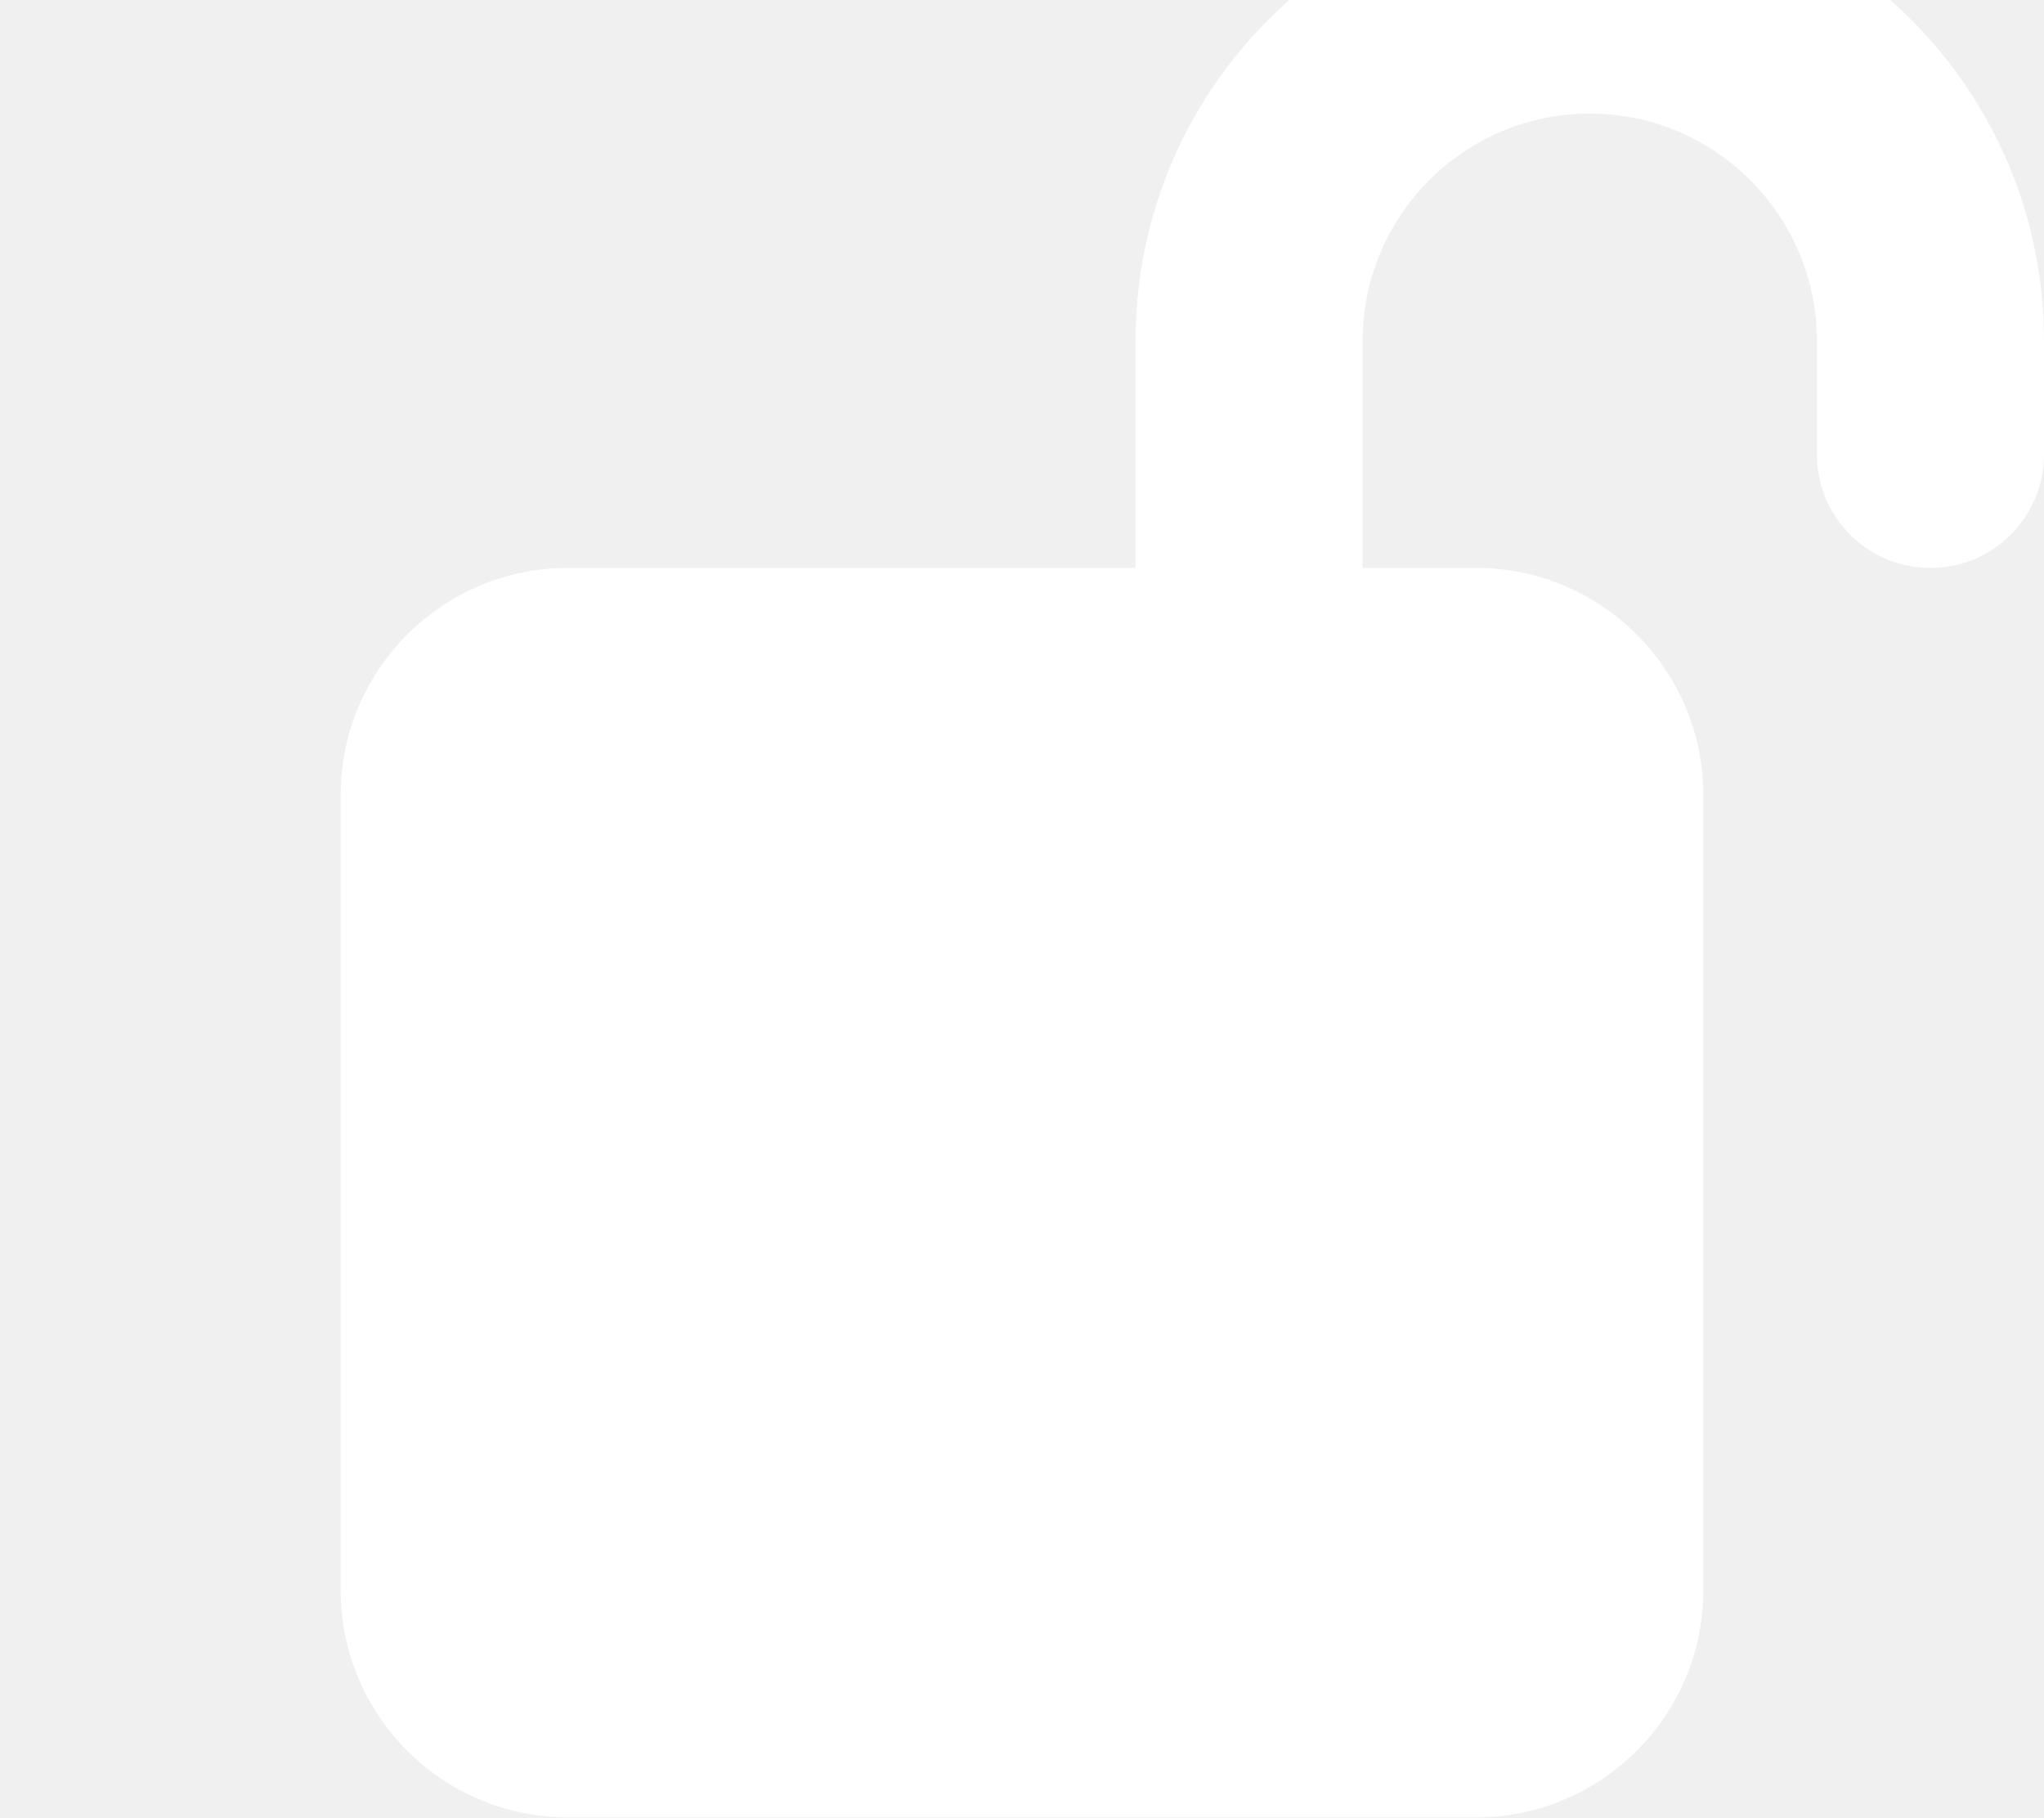
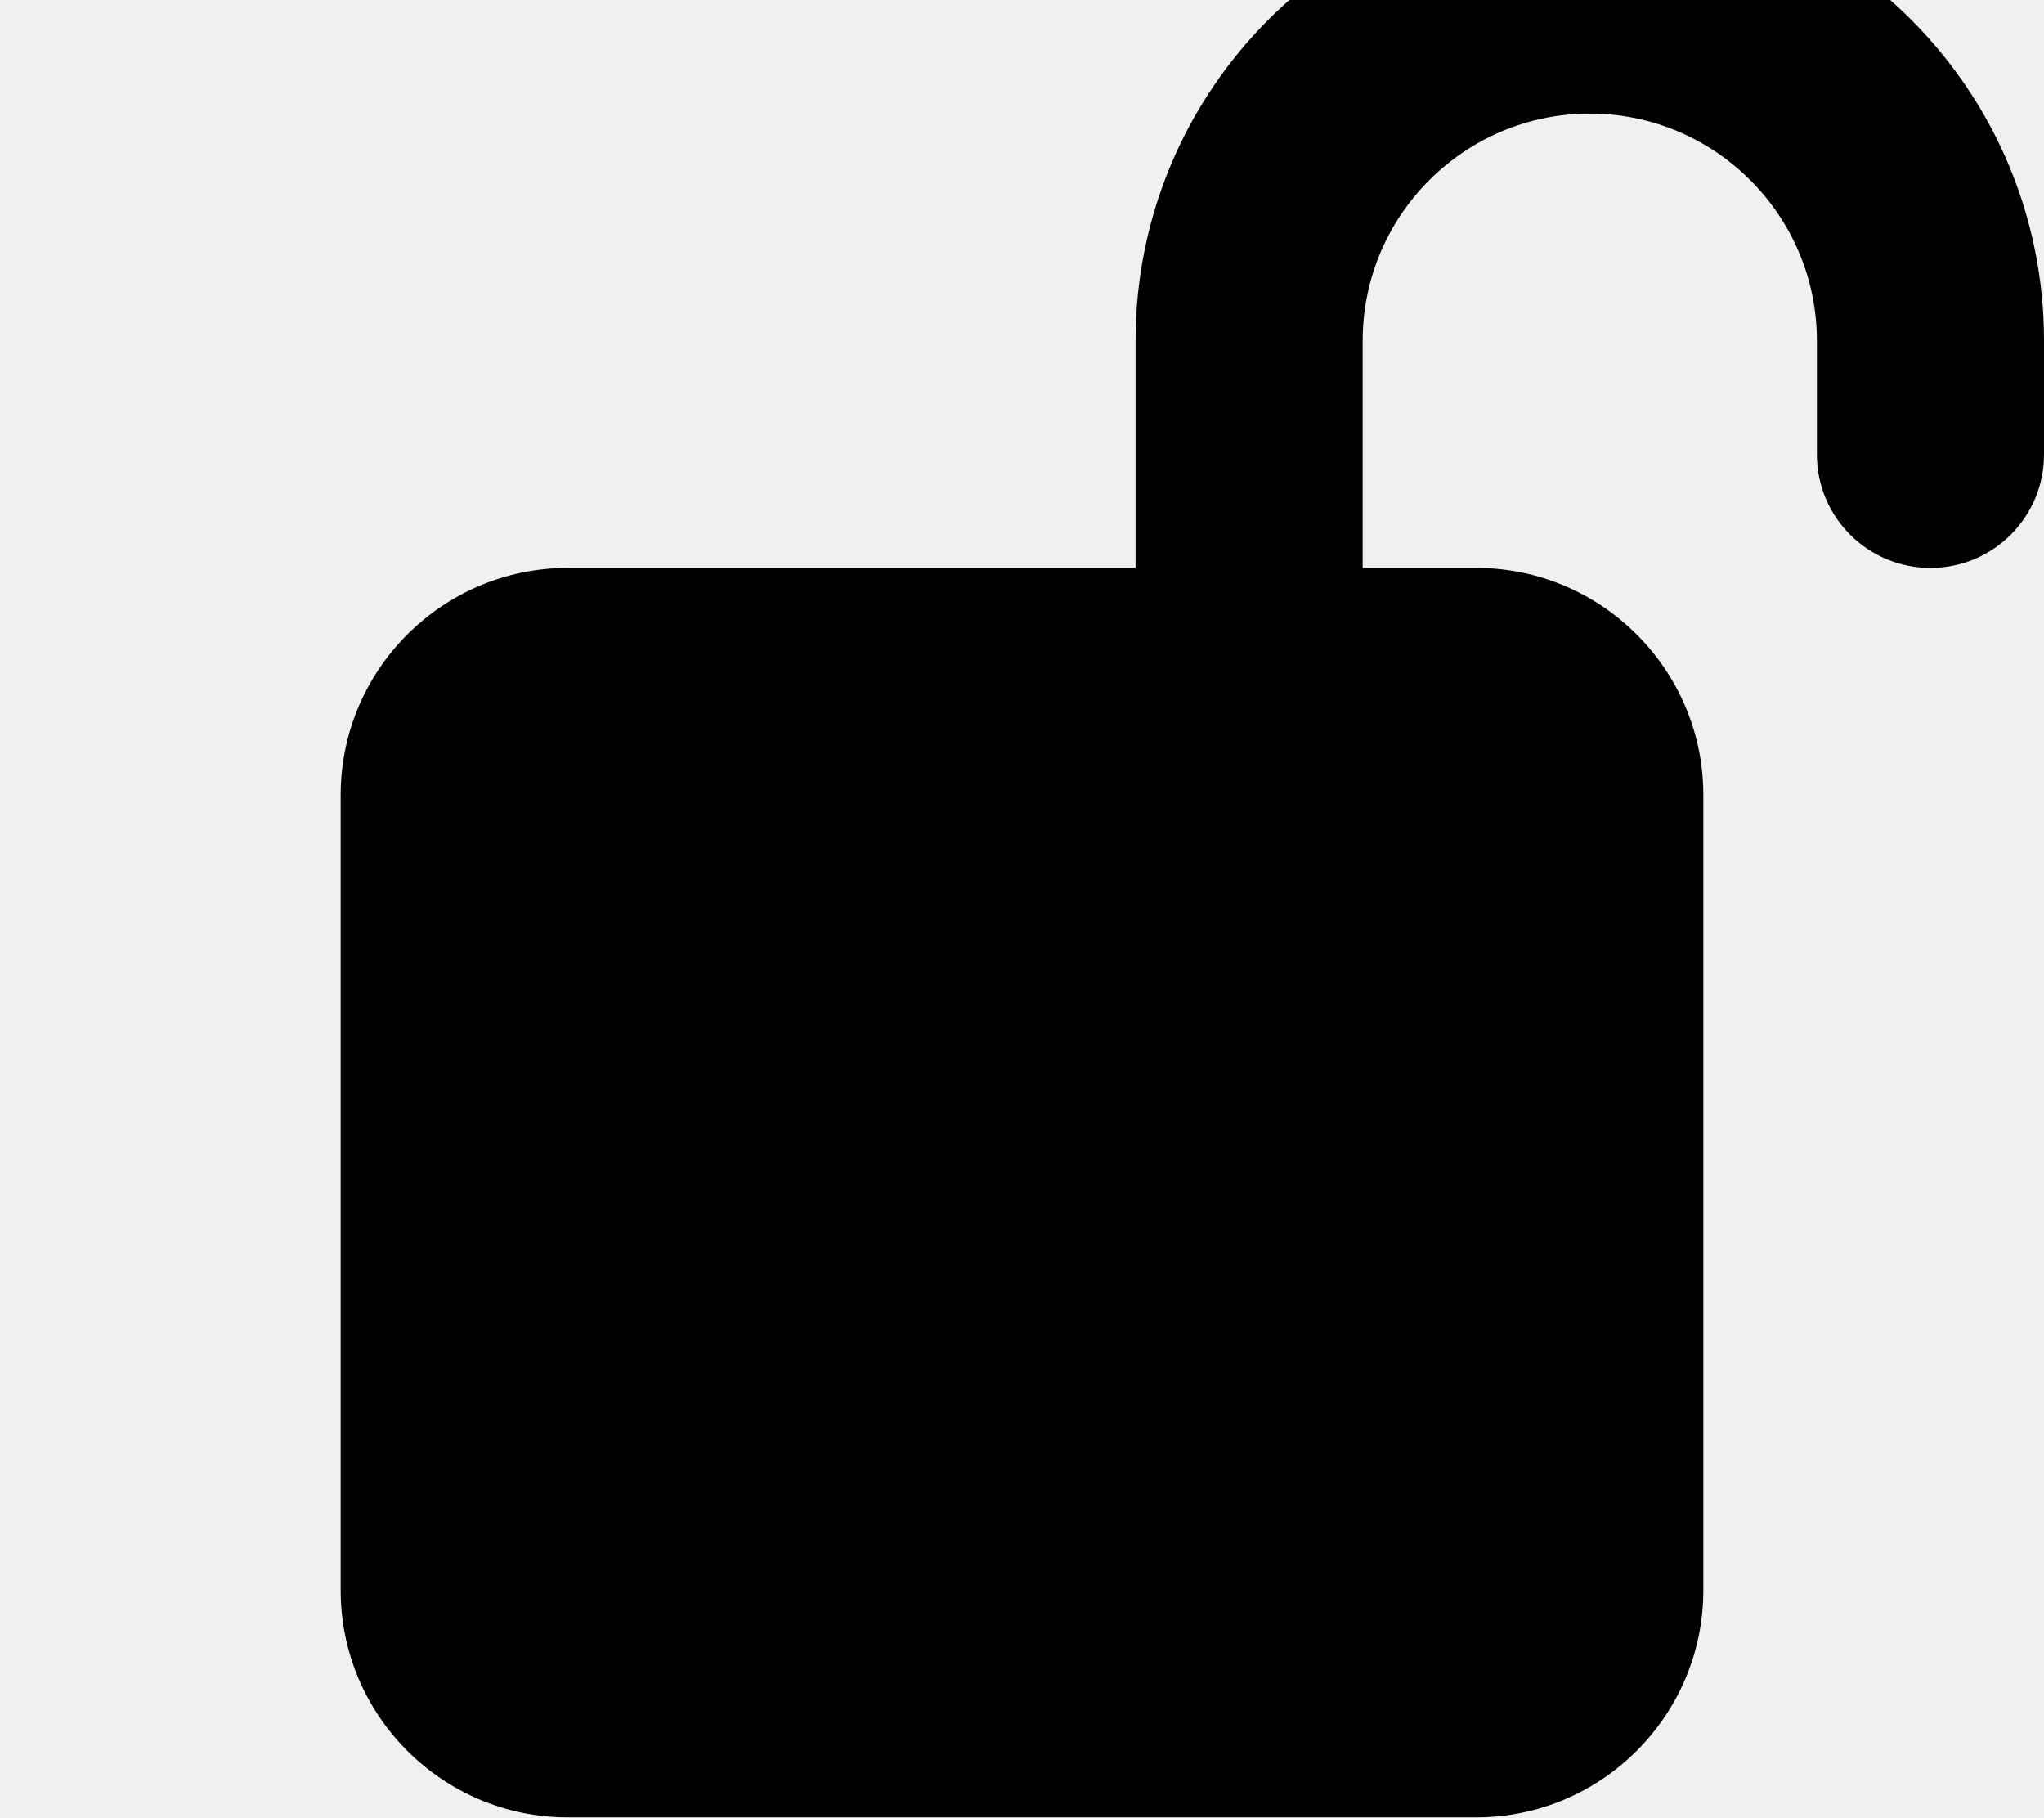
- <svg xmlns="http://www.w3.org/2000/svg" viewBox="0 0 576 512" fill="#ffffff">
+ <svg xmlns="http://www.w3.org/2000/svg" height="32" width="36" viewBox="0 0 576 512">
  <path d="M384 96c0-35.3 28.7-64 64-64s64 28.7 64 64l0 32c0 17.7 14.3 32 32 32s32-14.3 32-32l0-32c0-70.7-57.3-128-128-128S320 25.3 320 96l0 64-160 0c-35.3 0-64 28.7-64 64l0 224c0 35.3 28.7 64 64 64l256 0c35.3 0 64-28.7 64-64l0-224c0-35.3-28.7-64-64-64l-32 0 0-64z" />
</svg>
